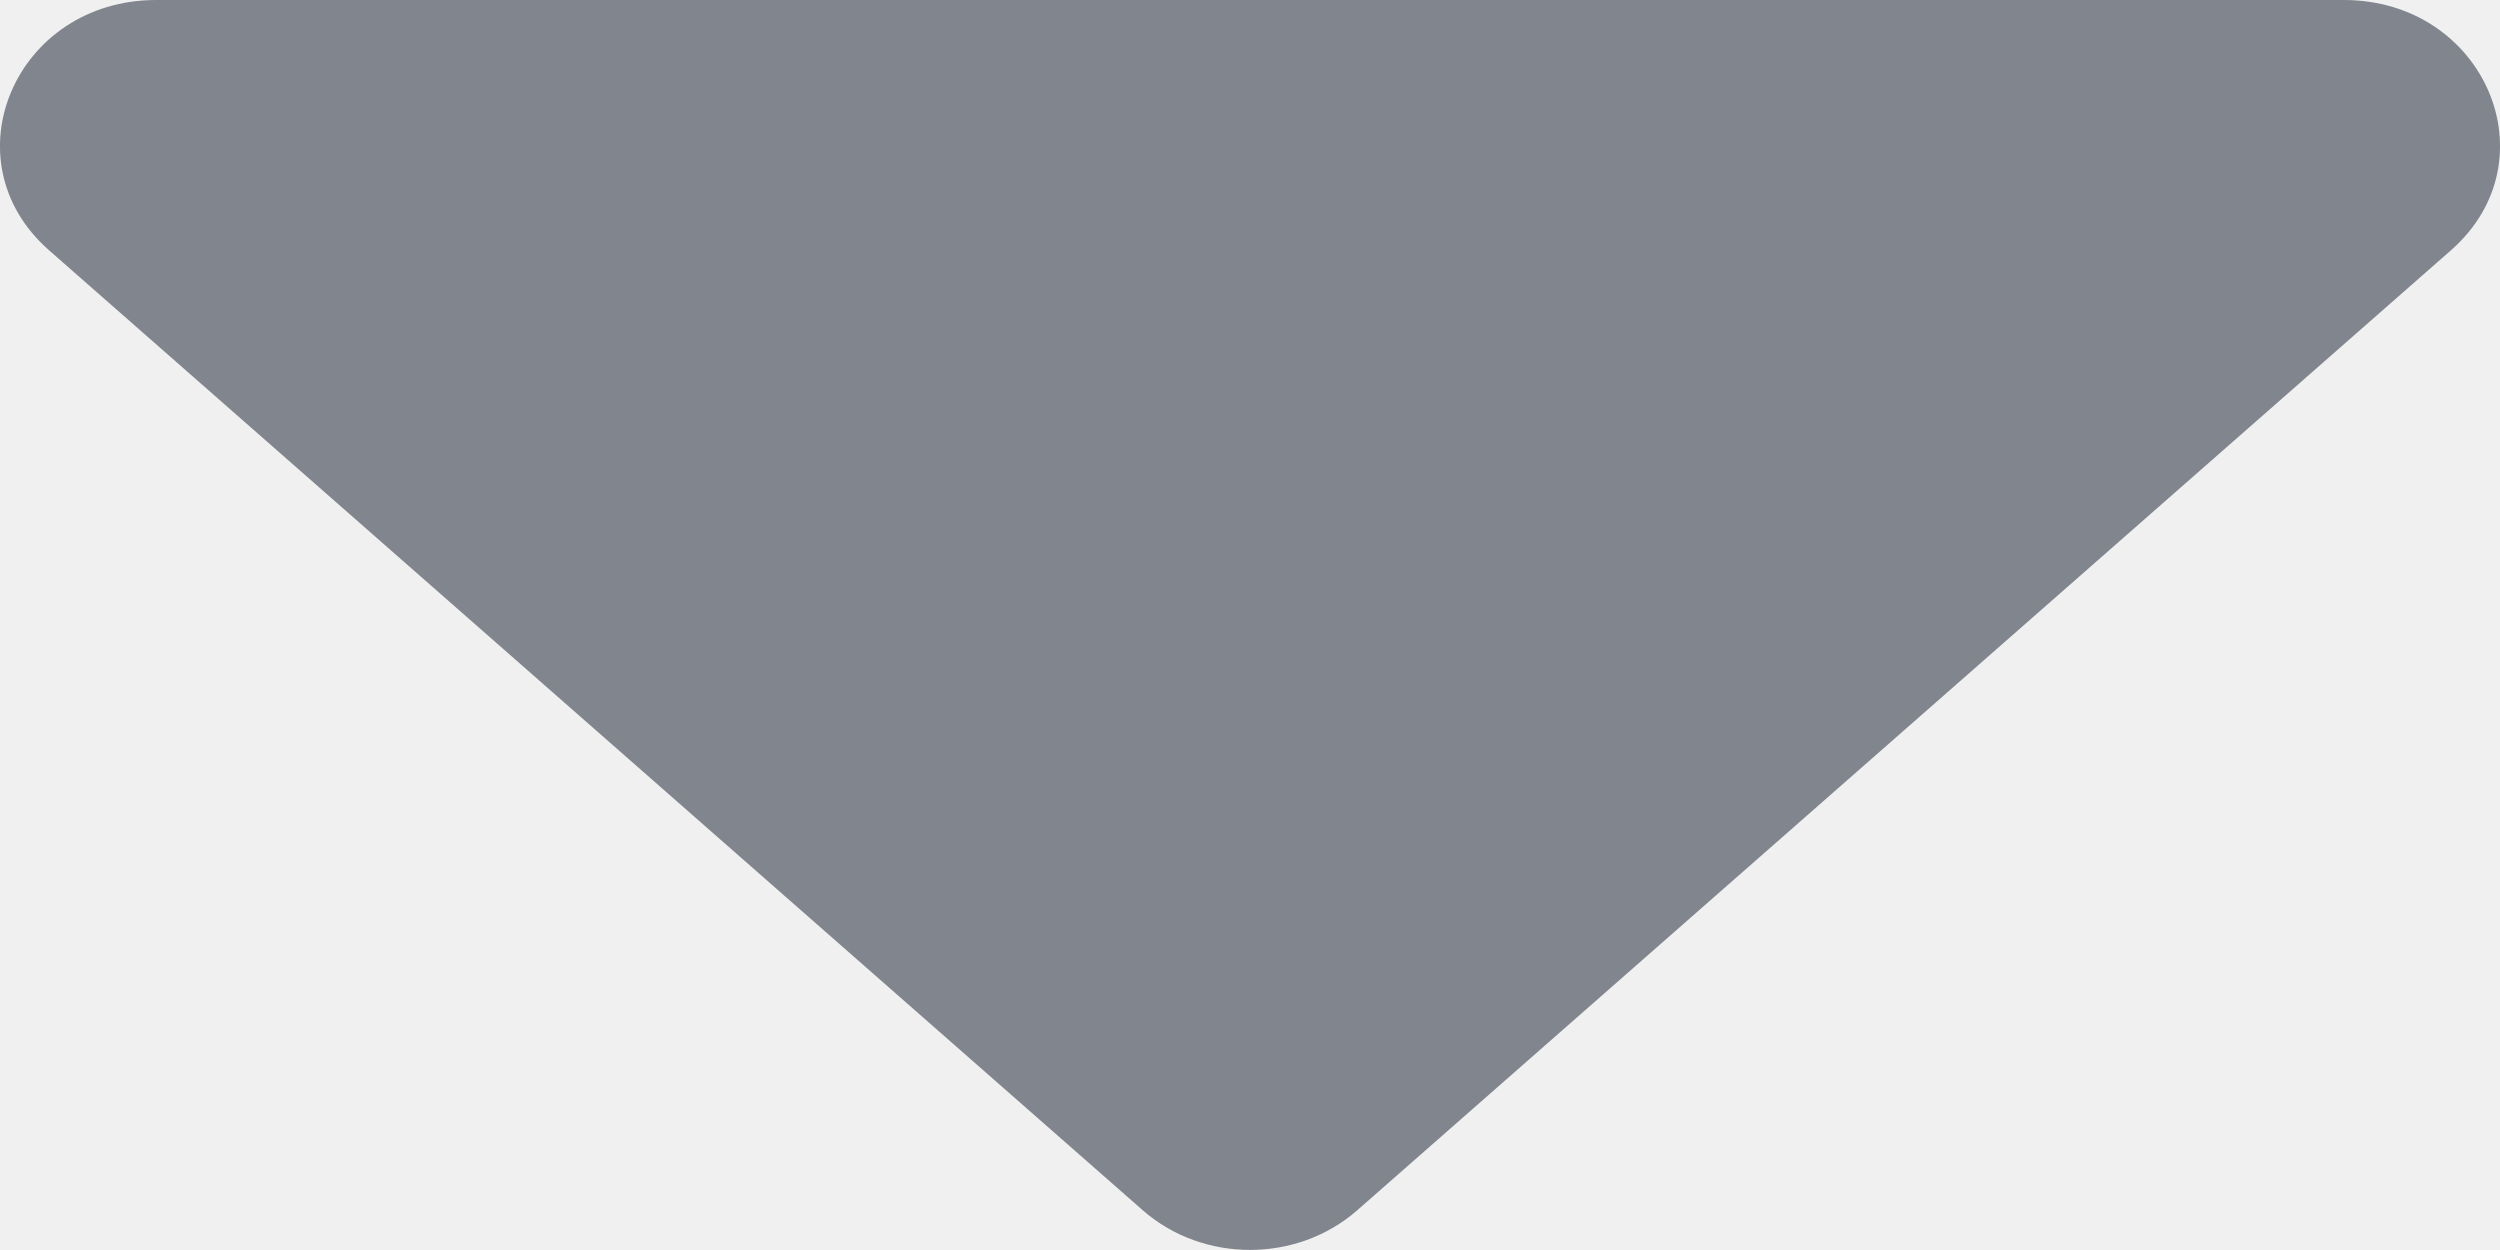
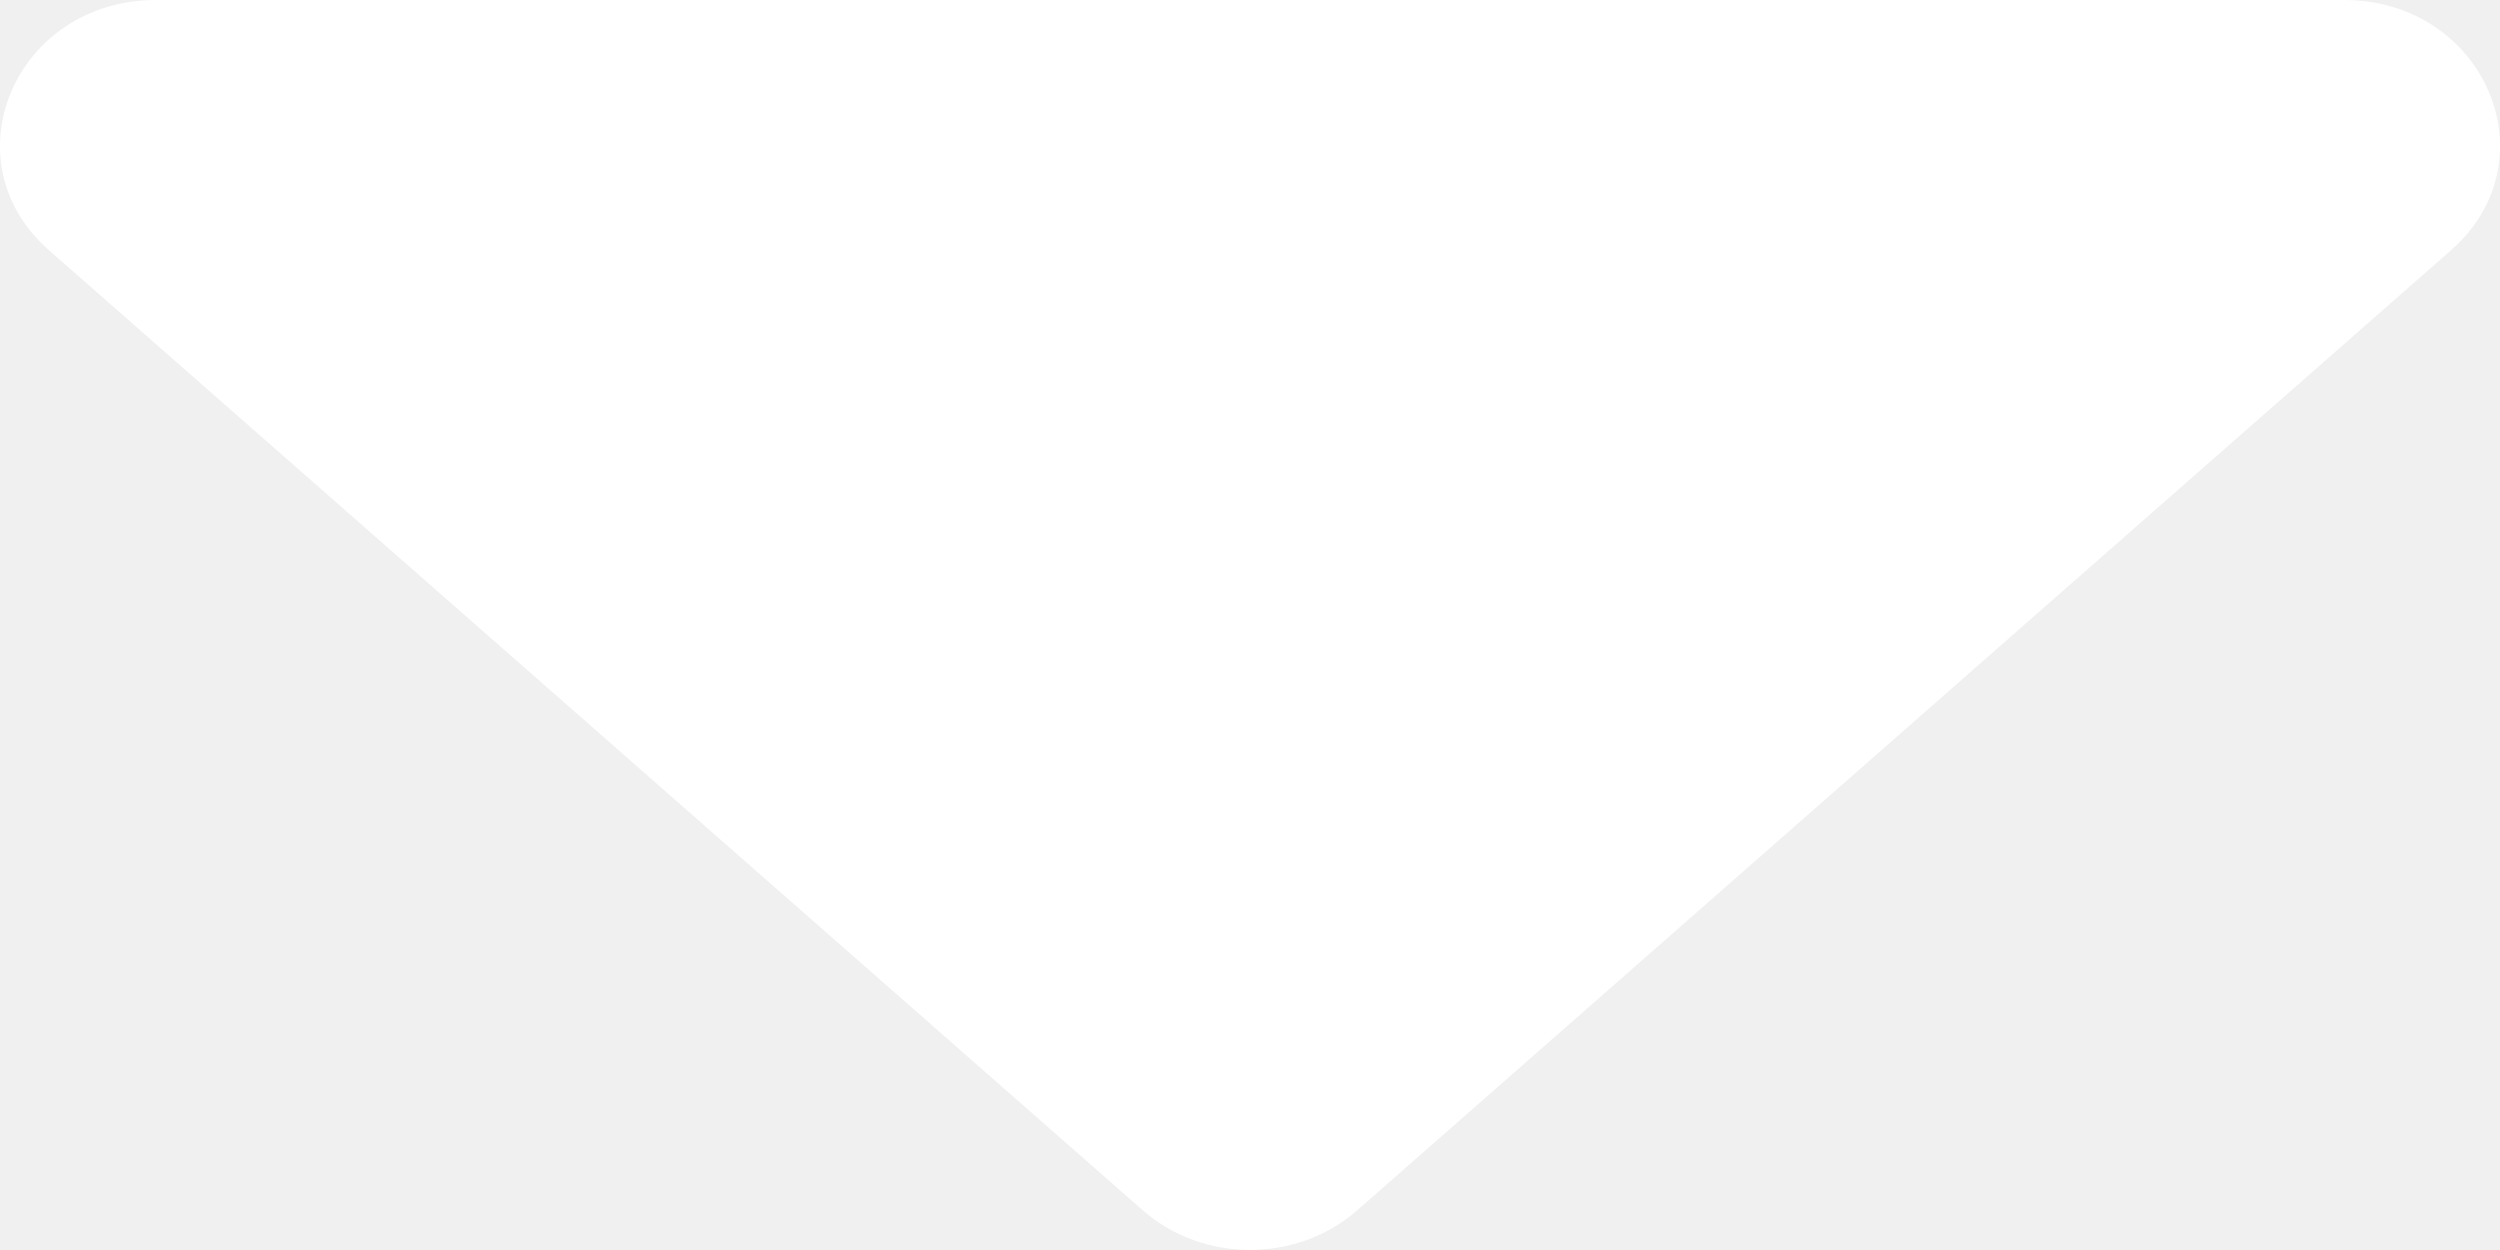
<svg xmlns="http://www.w3.org/2000/svg" width="8" height="4" viewBox="0 0 8 4" fill="none">
-   <path d="M3.657 3.873C3.85 4.042 4.15 4.042 4.343 3.873L7.843 0.801C8.171 0.513 7.951 0 7.5 0H0.5C0.049 0 -0.171 0.513 0.157 0.801L3.657 3.873Z" fill="#81858E" />
+   <path d="M3.657 3.873C3.85 4.042 4.15 4.042 4.343 3.873L7.843 0.801C8.171 0.513 7.951 0 7.5 0H0.5C0.049 0 -0.171 0.513 0.157 0.801L3.657 3.873Z" fill="#FFF" />
</svg>
